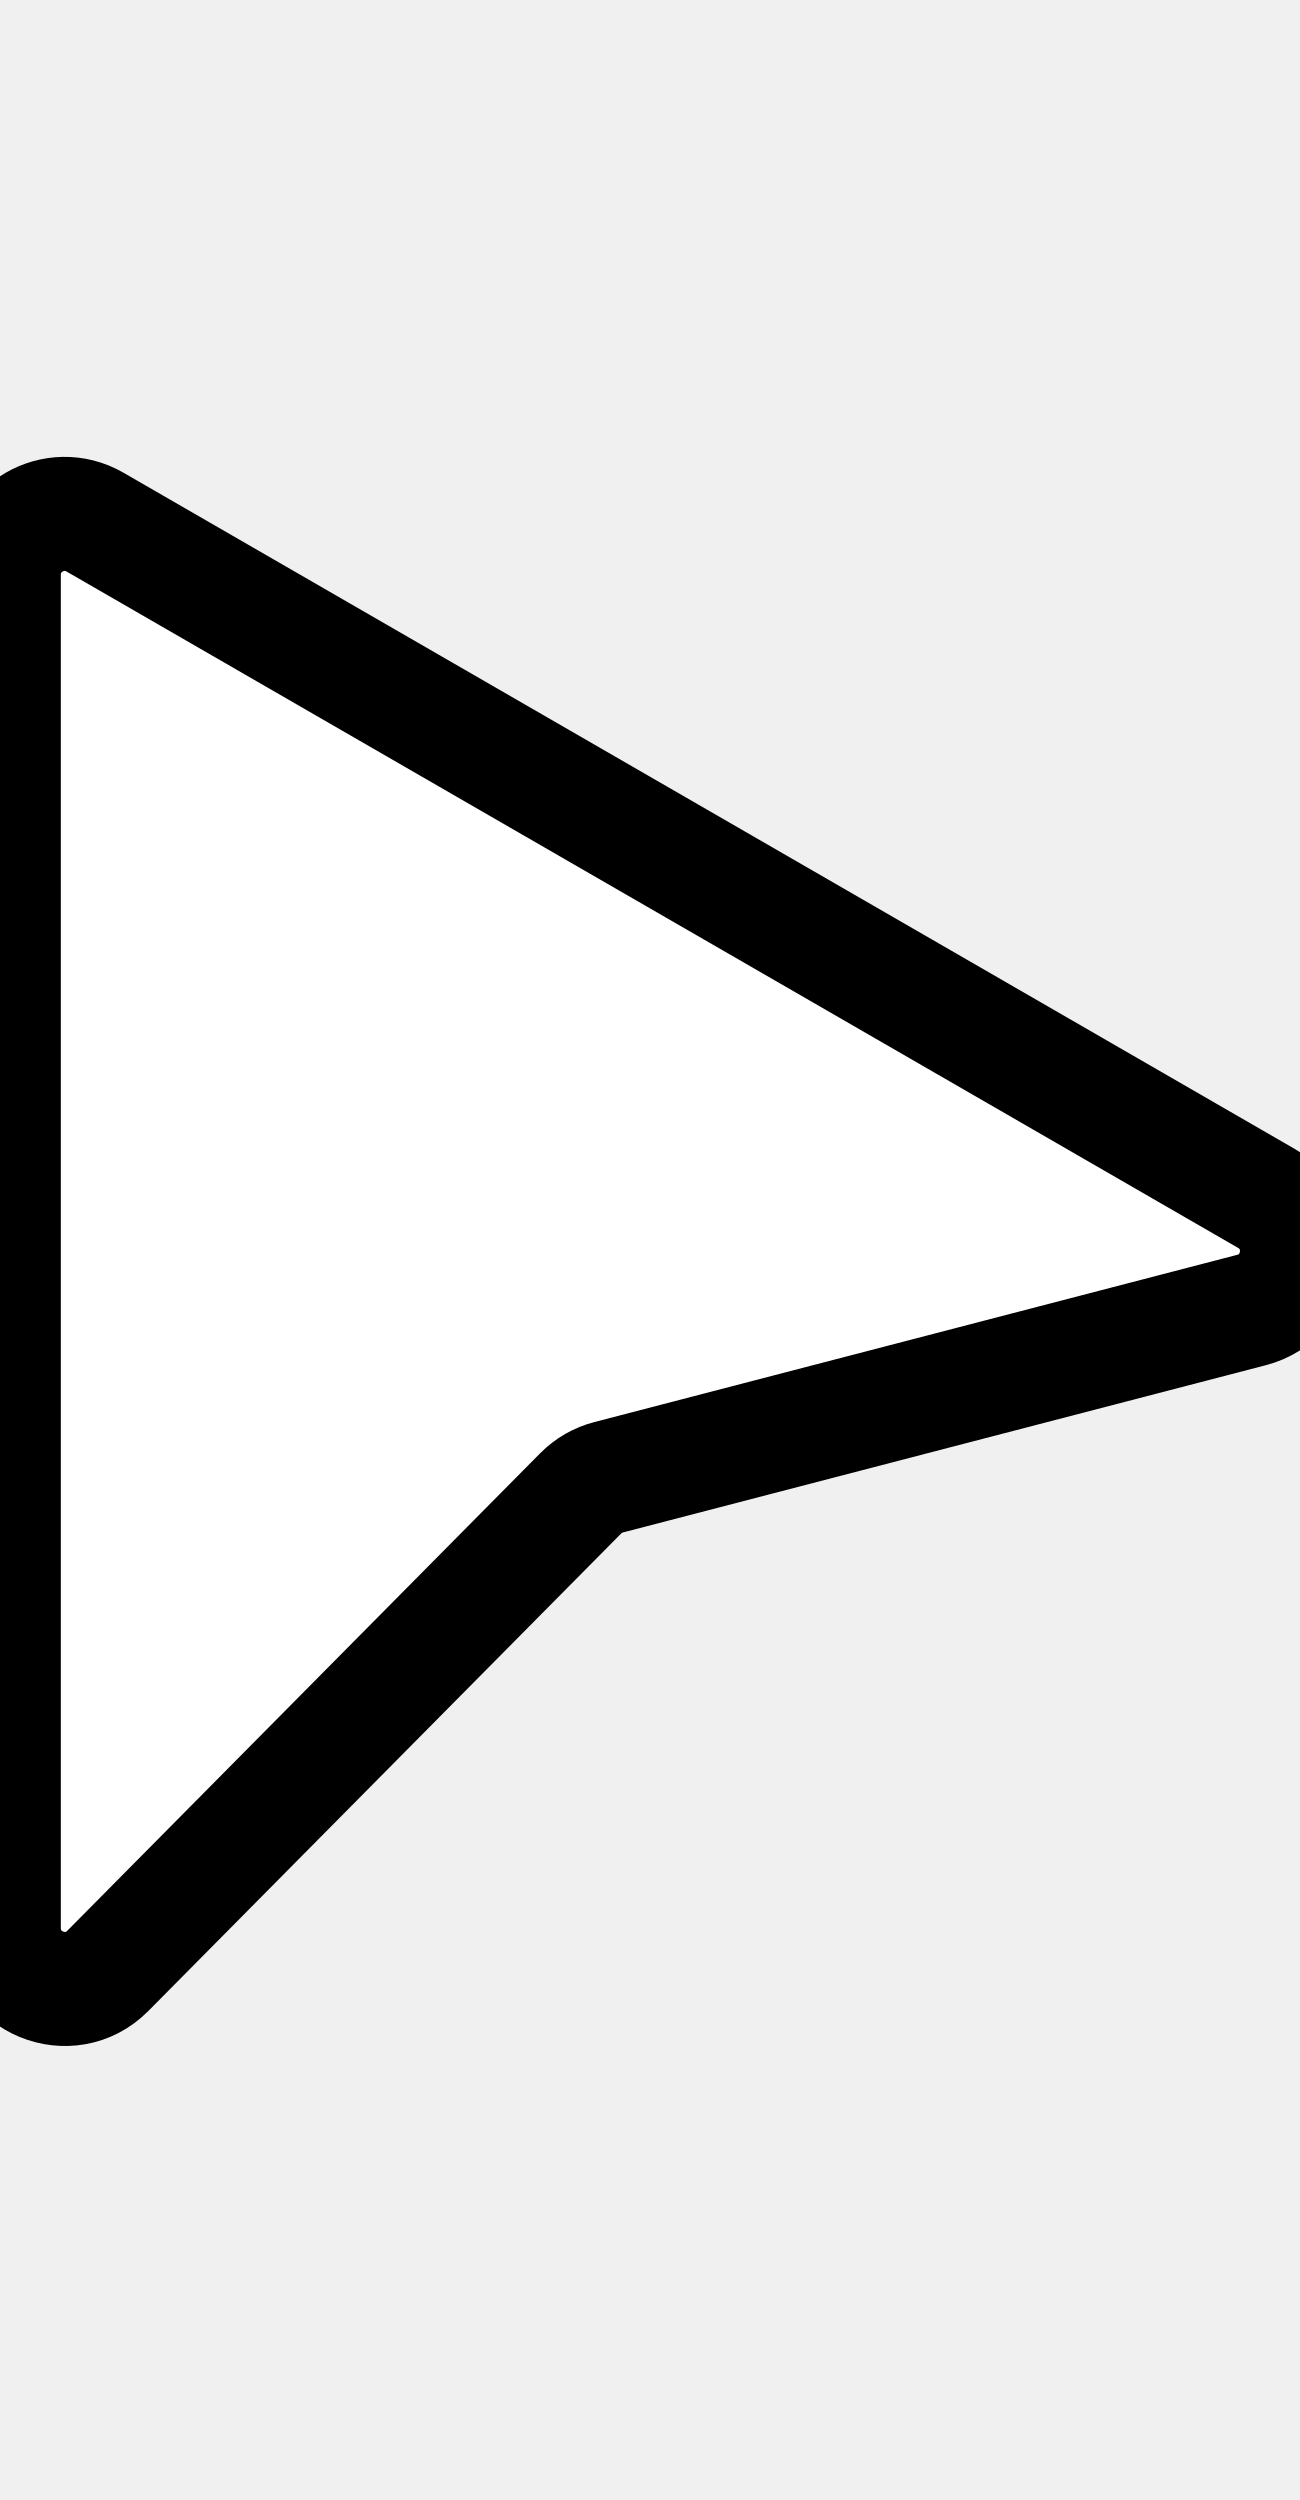
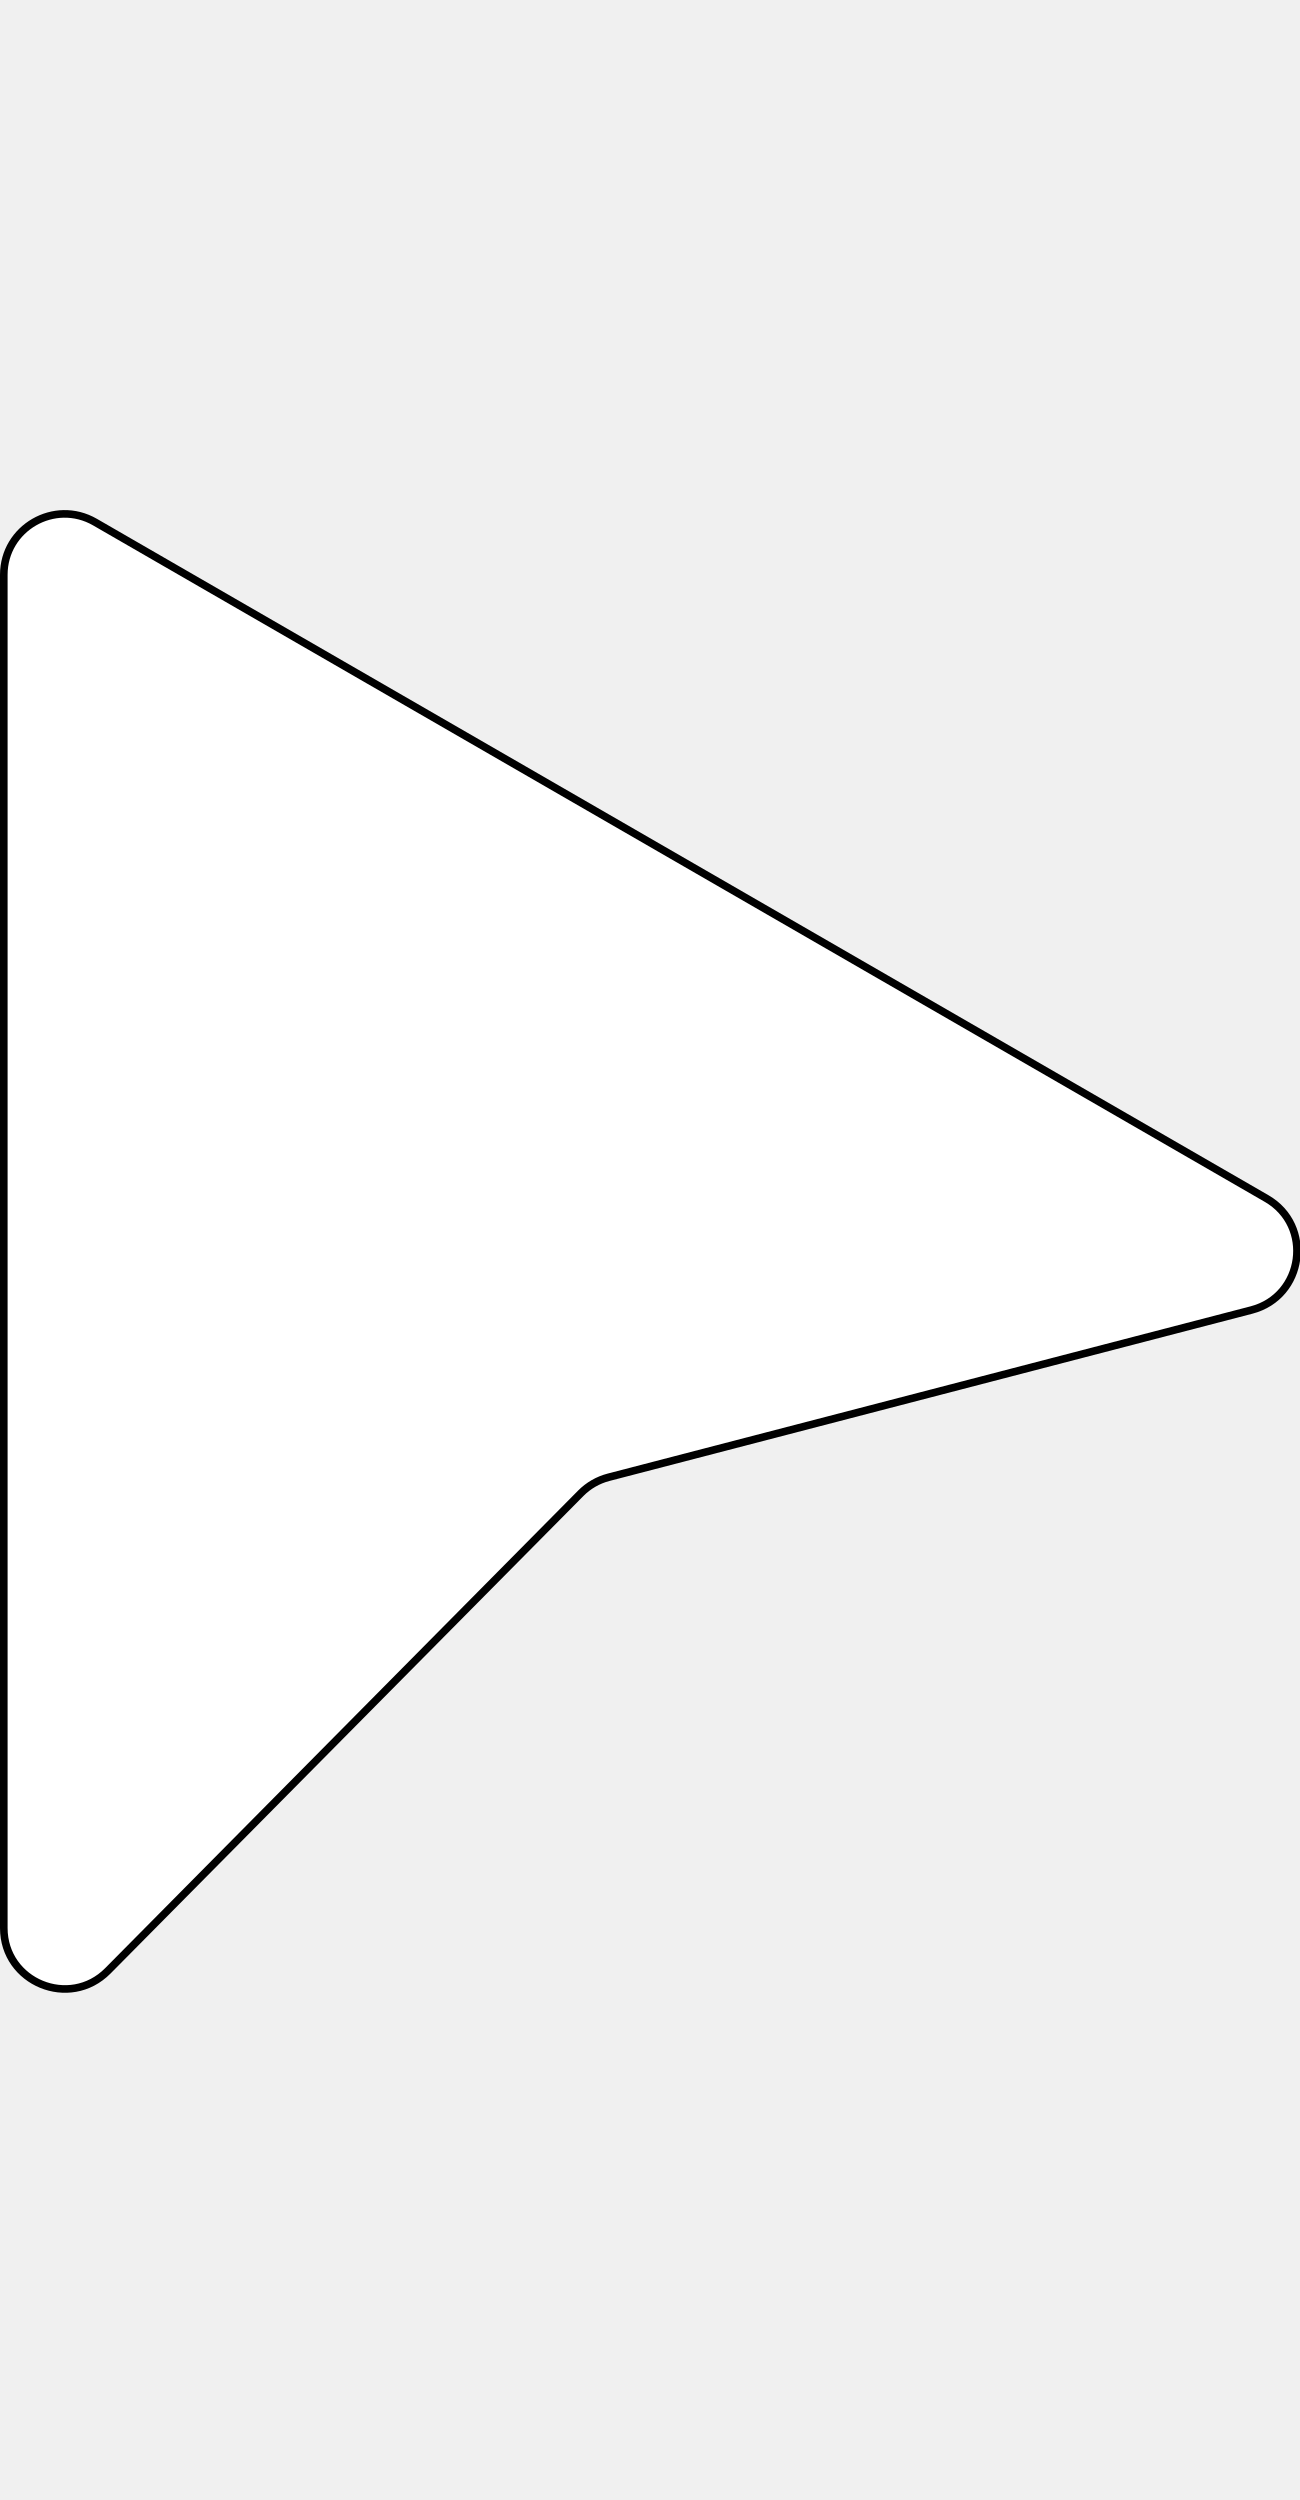
<svg xmlns="http://www.w3.org/2000/svg" width="26px" height="50px" viewBox="0 0 171 195">
-   <path fill="white" stroke="black" stroke-width="15" d="M0.5 8.684C0.5 2.526 7.167 -1.323 12.5 1.756L166.6 90.725C172.796 94.303 171.539 103.594 164.614 105.396L80.058 127.393C78.667 127.754 77.399 128.484 76.388 129.506L14.184 192.319C9.156 197.397 0.5 193.836 0.5 186.69L0.5 8.684Z" />
+   <path fill="white" stroke="black" strokeWidth="15" d="M0.5 8.684C0.5 2.526 7.167 -1.323 12.5 1.756L166.6 90.725C172.796 94.303 171.539 103.594 164.614 105.396L80.058 127.393C78.667 127.754 77.399 128.484 76.388 129.506L14.184 192.319C9.156 197.397 0.5 193.836 0.5 186.69L0.5 8.684Z" />
</svg>
